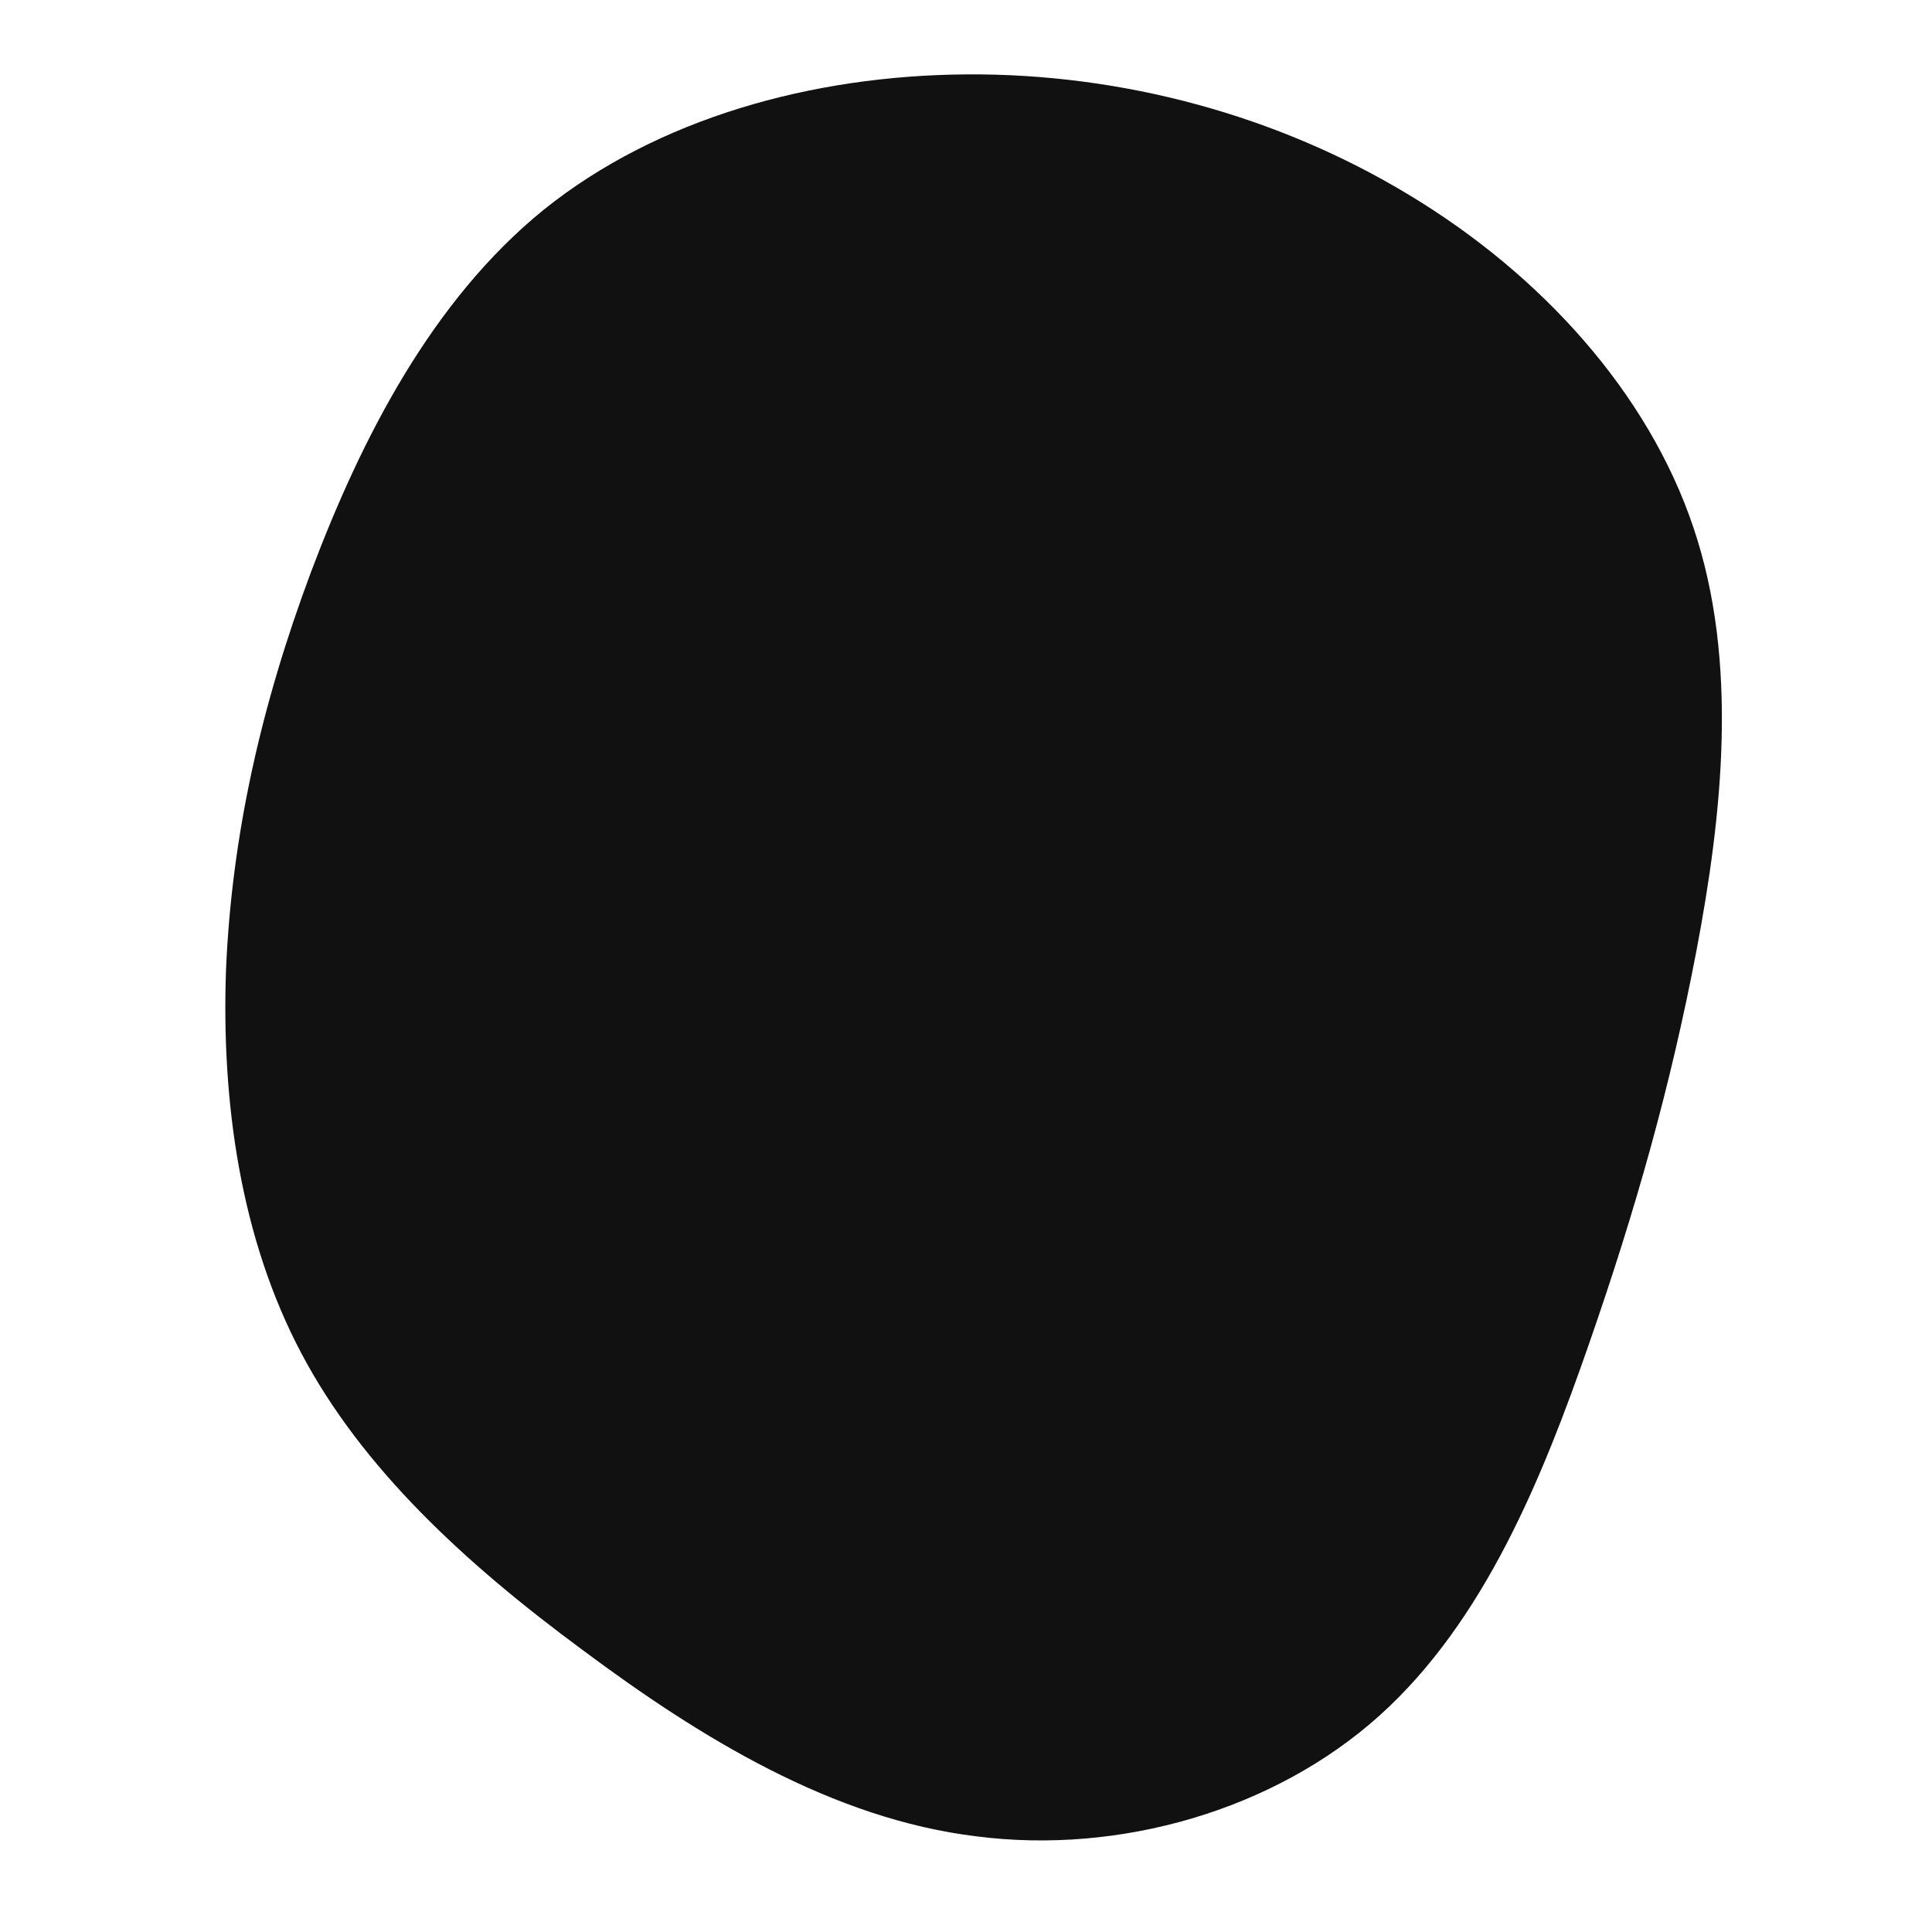
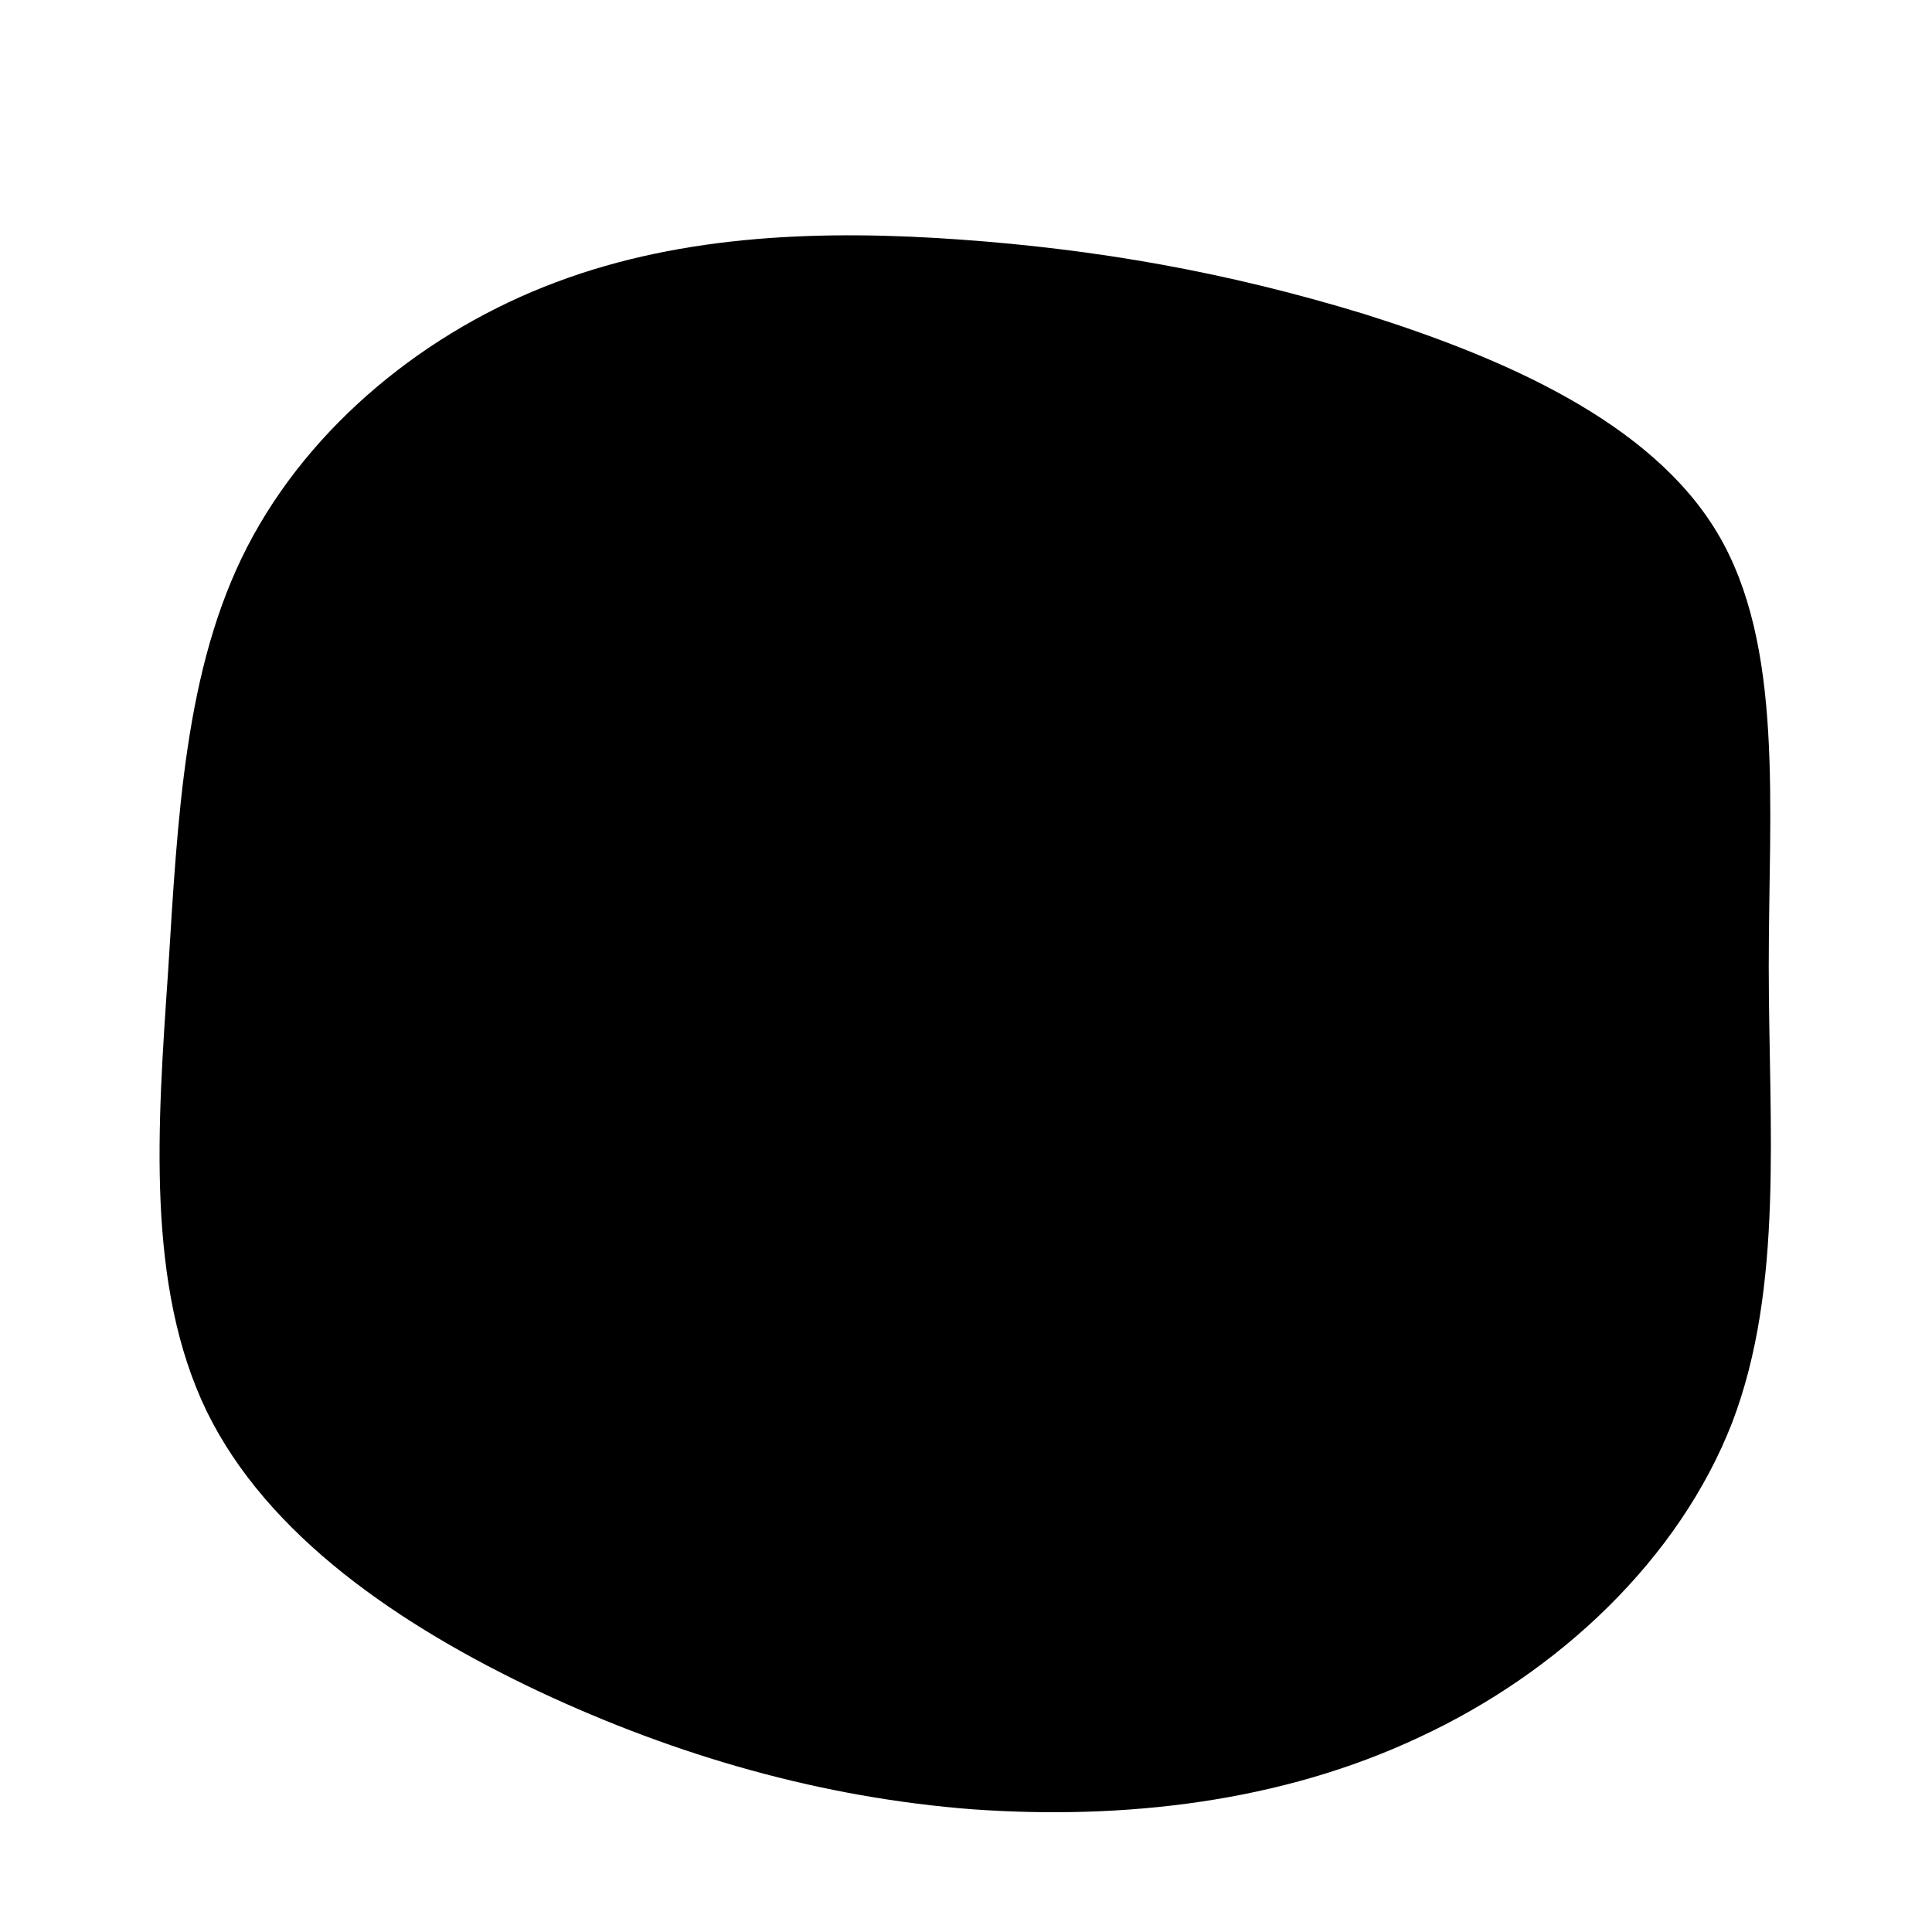
<svg xmlns="http://www.w3.org/2000/svg" viewBox="0 0 200 200">
-   <path fill="#111" d="M45.9,-79.8C59.5,-71.6,70.6,-59.4,75.3,-45.4C80,-31.5,78.3,-15.7,75.6,-1.5C72.9,12.6,69.3,25.3,64.5,39.1C59.7,52.9,53.7,67.8,42.8,77.6C31.9,87.4,15.9,92,1.1,90.1C-13.8,88.3,-27.5,79.9,-39.7,70.8C-51.9,61.8,-62.5,52,-68.8,40.1C-75.1,28.2,-77.1,14.1,-76.6,0.3C-76,-13.5,-73,-26.9,-67.8,-40.8C-62.6,-54.6,-55.3,-68.9,-43.7,-78.3C-32,-87.7,-16,-92.2,0.1,-92.3C16.1,-92.4,32.2,-88.1,45.9,-79.8Z" transform="translate(100 100)" />
+   <path fill="#000000" d="M41.2,-67.5C55.5,-63,70.9,-56.4,77.8,-44.8C84.7,-33.2,83.1,-16.6,83.1,0C83.1,16.6,84.7,33.2,79.3,47.3C73.8,61.4,61.4,73.1,47,79.8C32.6,86.6,16.3,88.4,0.7,87.3C-14.9,86.1,-29.9,81.8,-44.2,75.1C-58.6,68.3,-72.3,59,-78.6,46.1C-84.9,33.1,-83.7,16.6,-82.6,0.6C-81.6,-15.4,-80.9,-30.8,-74.4,-43.4C-67.9,-56,-55.8,-65.8,-42.4,-70.8C-29.1,-75.8,-14.5,-76.2,-0.6,-75.2C13.4,-74.2,26.8,-71.9,41.2,-67.5Z" transform="translate(100 100)" />
</svg>
